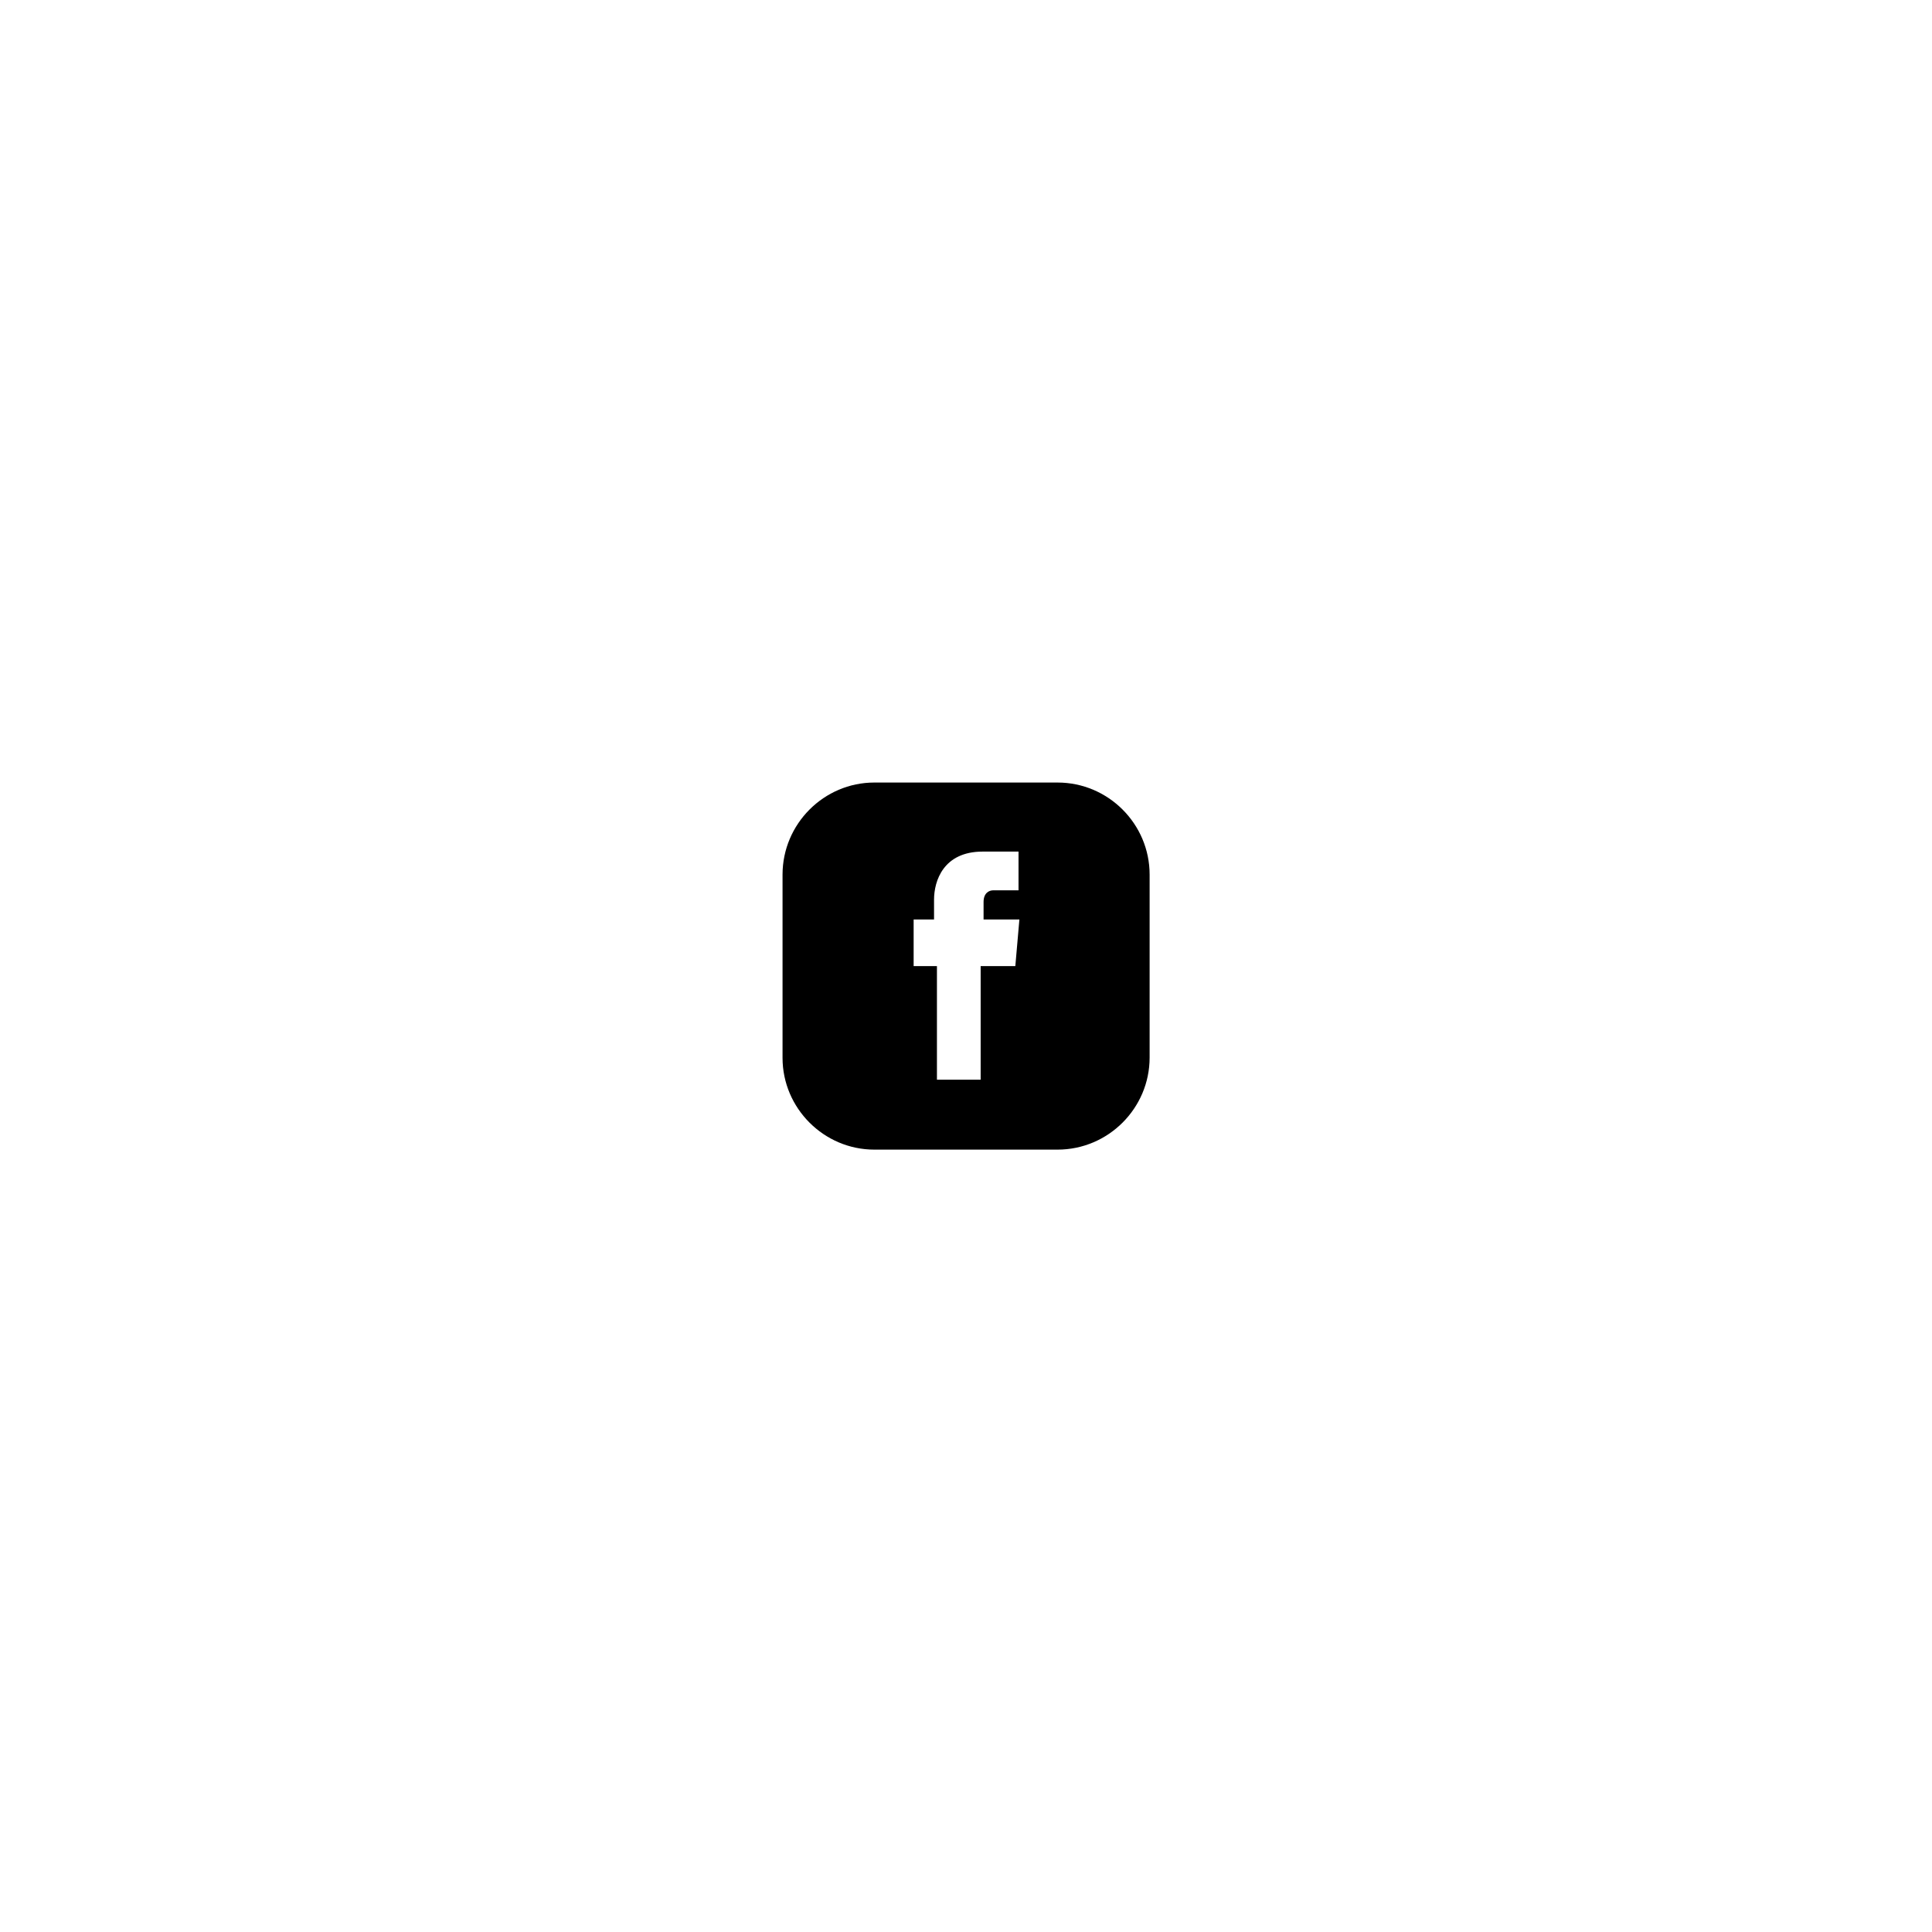
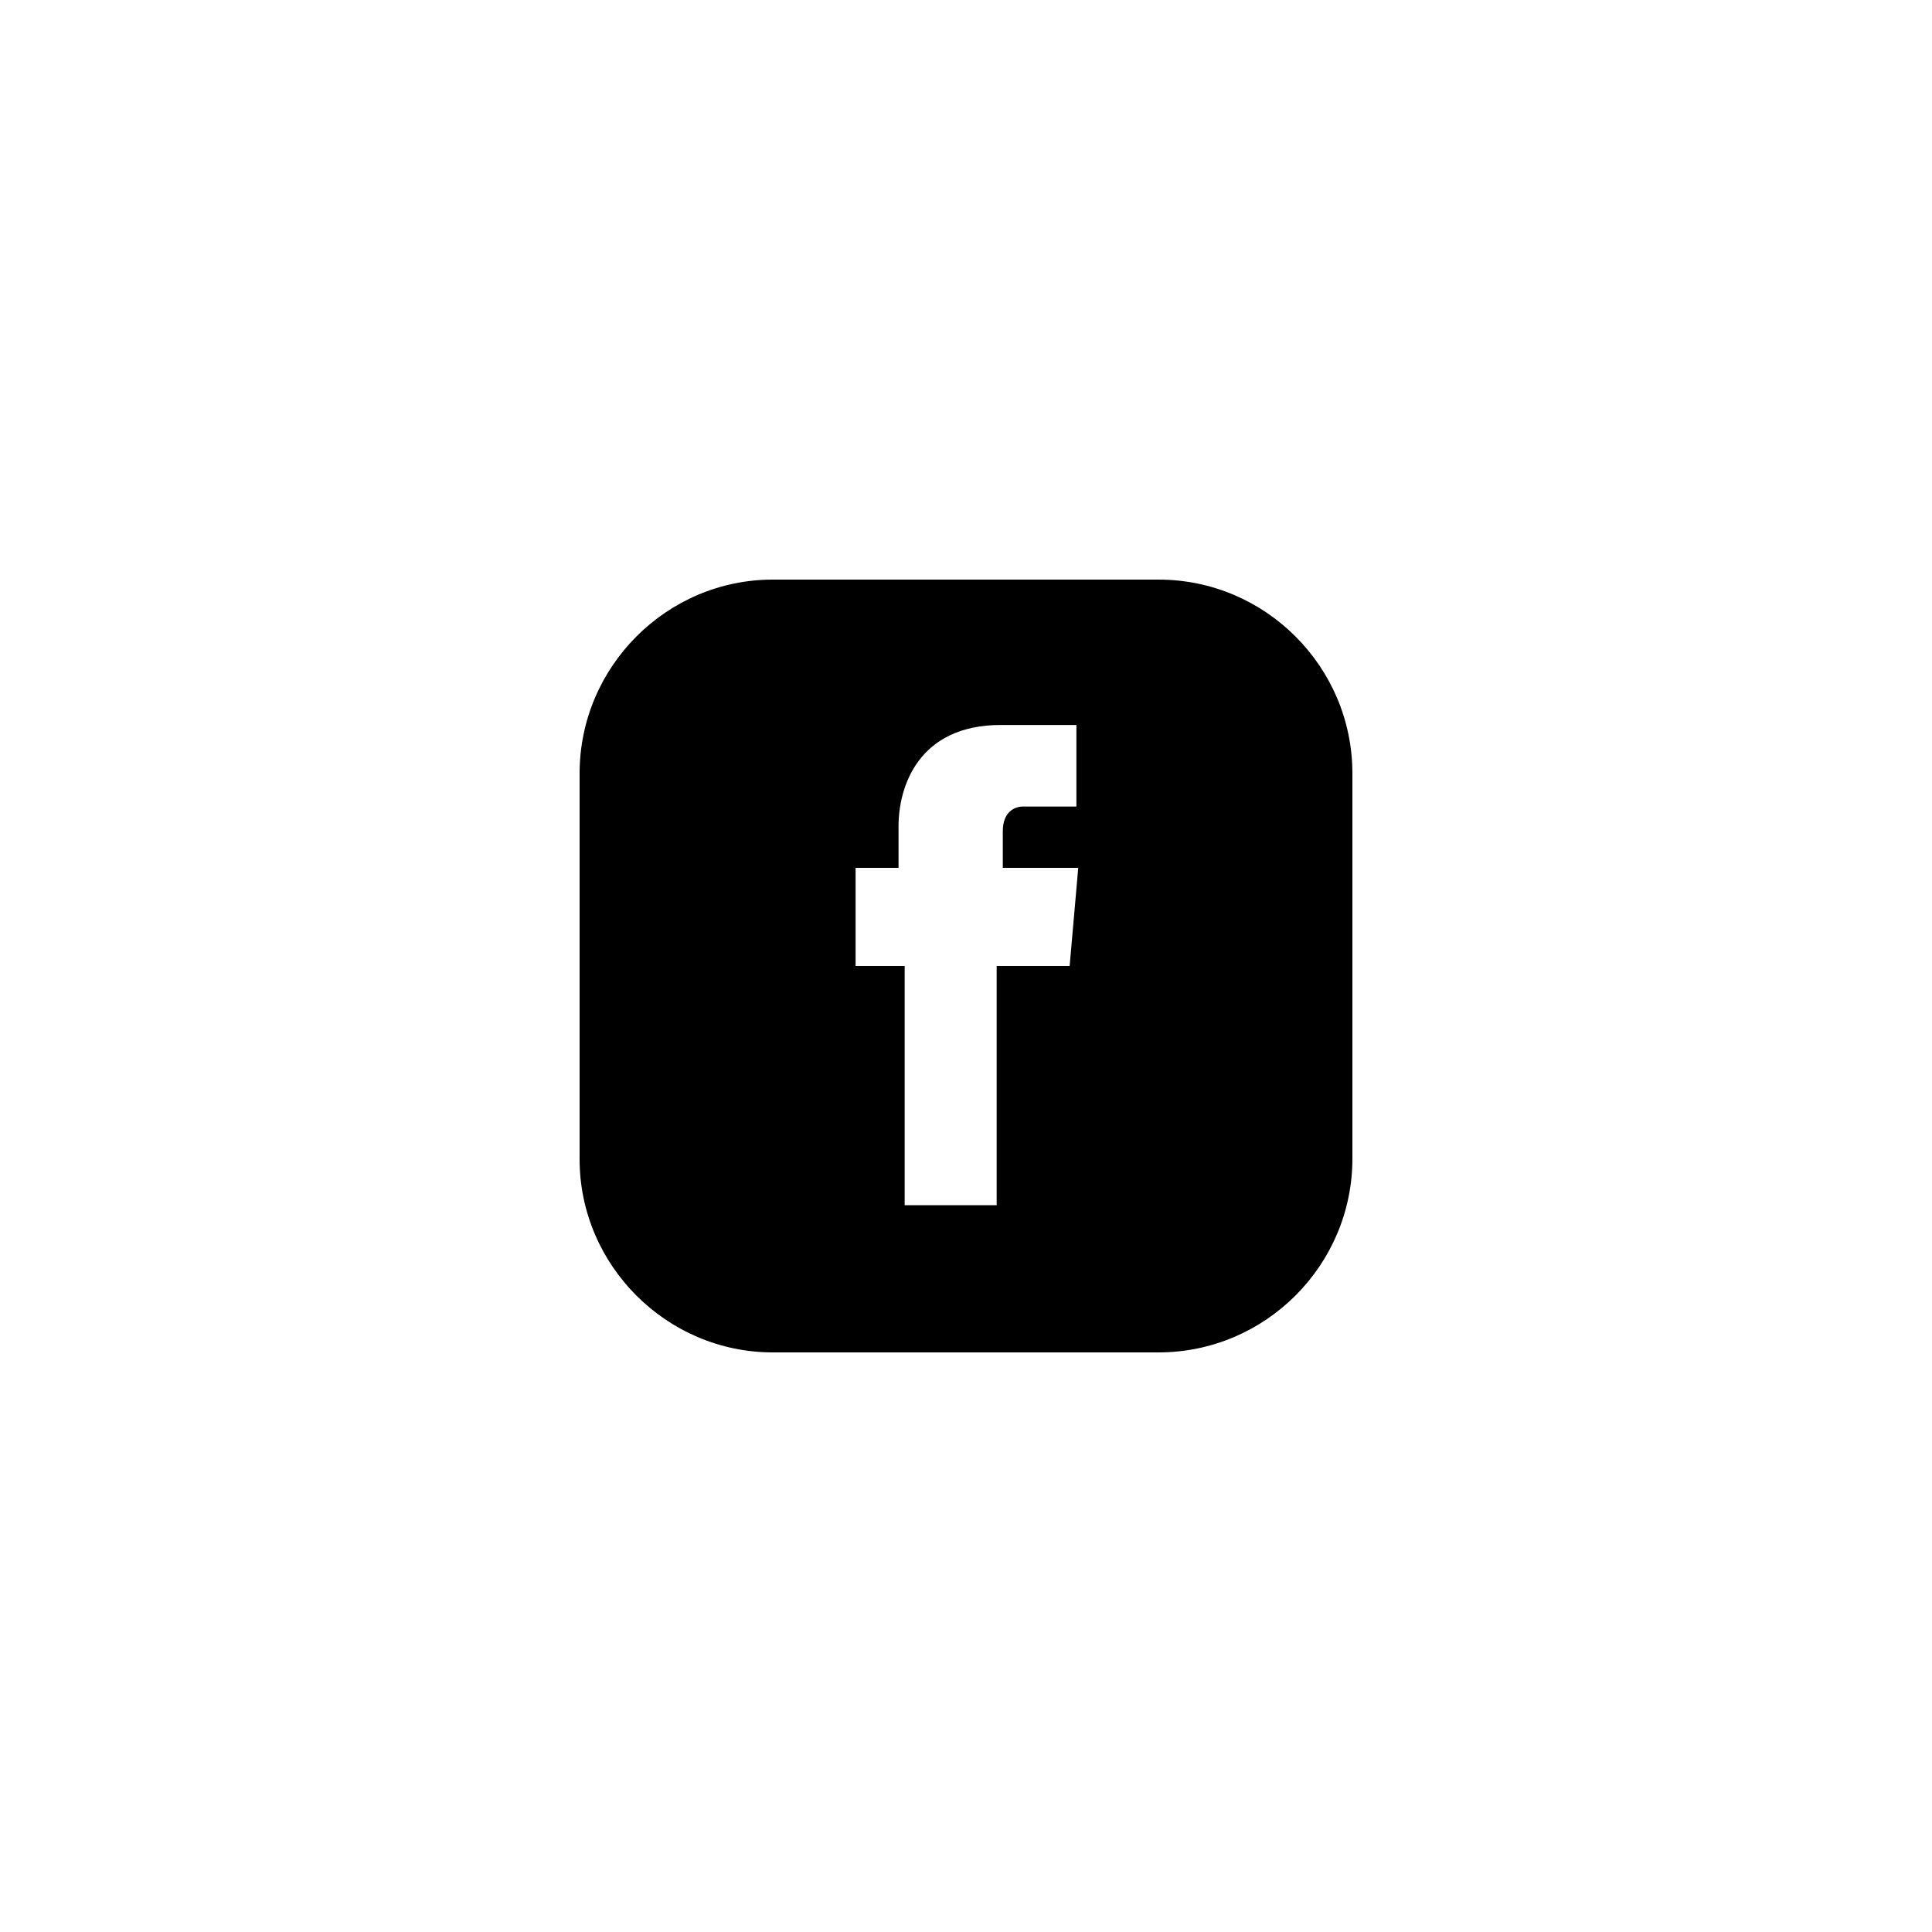
<svg xmlns="http://www.w3.org/2000/svg" width="375" viewBox="0 0 375 375" height="375" version="1.0">
  <defs>
    <clipPath id="a">
-       <path d="M 151.891 151.891 L 223.141 151.891 L 223.141 223.141 L 151.891 223.141 Z M 151.891 151.891" />
+       <path d="M 112.5 112.5 L 262.5 112.5 L 262.5 262.5 L 112.5 262.5 Z M 112.5 112.5" />
    </clipPath>
  </defs>
  <g clip-path="url(#a)">
-     <path d="M 205.273 151.891 L 169.703 151.891 C 159.922 151.891 151.891 159.922 151.891 169.762 L 151.891 205.328 C 151.891 215.109 159.922 223.141 169.703 223.141 L 205.273 223.141 C 215.109 223.141 223.141 215.109 223.141 205.273 L 223.141 169.762 C 223.141 159.922 215.109 151.891 205.273 151.891 Z M 197.074 187.516 L 190.344 187.516 L 190.344 209.57 L 181.859 209.57 L 181.859 187.516 L 177.336 187.516 L 177.336 178.469 L 181.297 178.469 L 181.297 174.621 C 181.297 171.004 183.105 165.293 190.738 165.293 L 197.695 165.293 L 197.695 172.812 L 192.773 172.812 C 191.984 172.812 190.91 173.324 190.91 175.074 L 190.91 178.469 L 197.863 178.469 Z M 197.074 187.516" />
+     <path d="M 224.883 112.5 L 150 112.5 C 129.406 112.5 112.5 129.406 112.5 150.117 L 112.5 225 C 112.5 245.594 129.406 262.5 150 262.5 L 224.883 262.5 C 245.594 262.5 262.5 245.594 262.5 224.883 L 262.5 150.117 C 262.5 129.406 245.594 112.5 224.883 112.5 Z M 207.617 187.5 L 193.453 187.5 L 193.453 233.93 L 175.594 233.93 L 175.594 187.5 L 166.07 187.5 L 166.07 168.453 L 174.406 168.453 L 174.406 160.355 C 174.406 152.738 178.215 140.715 194.285 140.715 L 208.93 140.715 L 208.93 156.547 L 198.57 156.547 C 196.906 156.547 194.645 157.617 194.645 161.309 L 194.645 168.453 L 209.285 168.453 Z M 207.617 187.5" />
  </g>
</svg>
